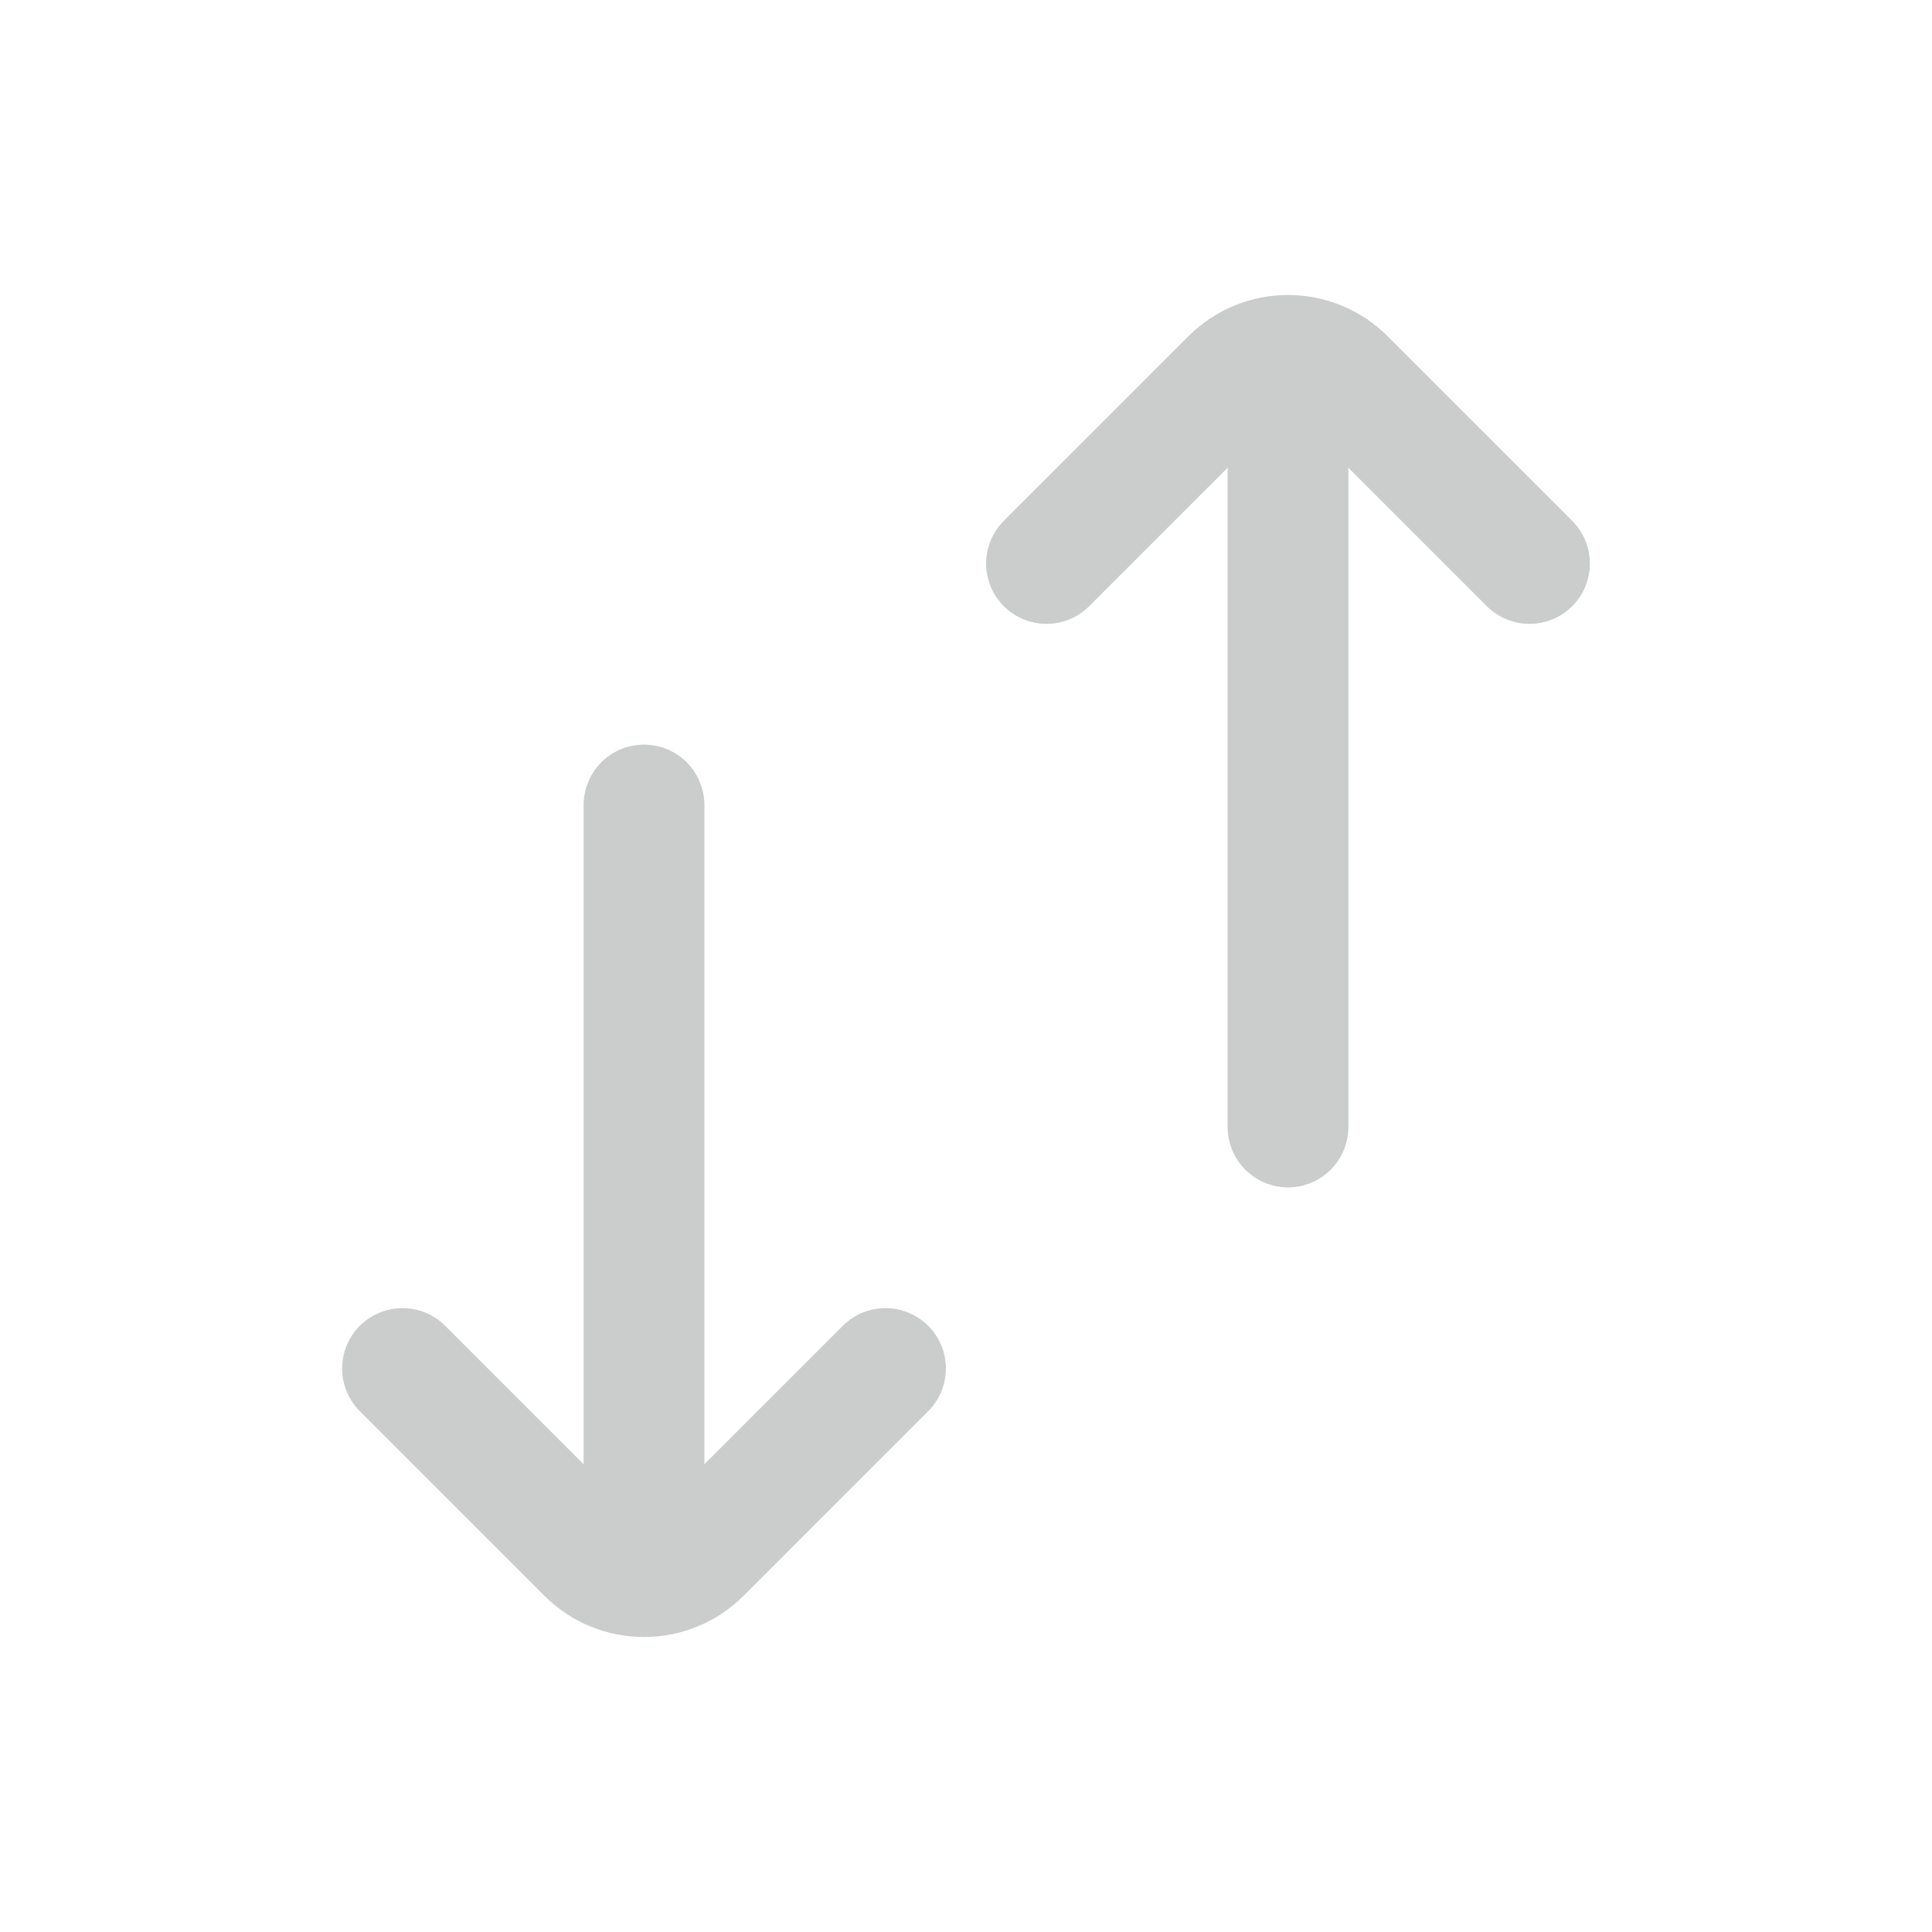
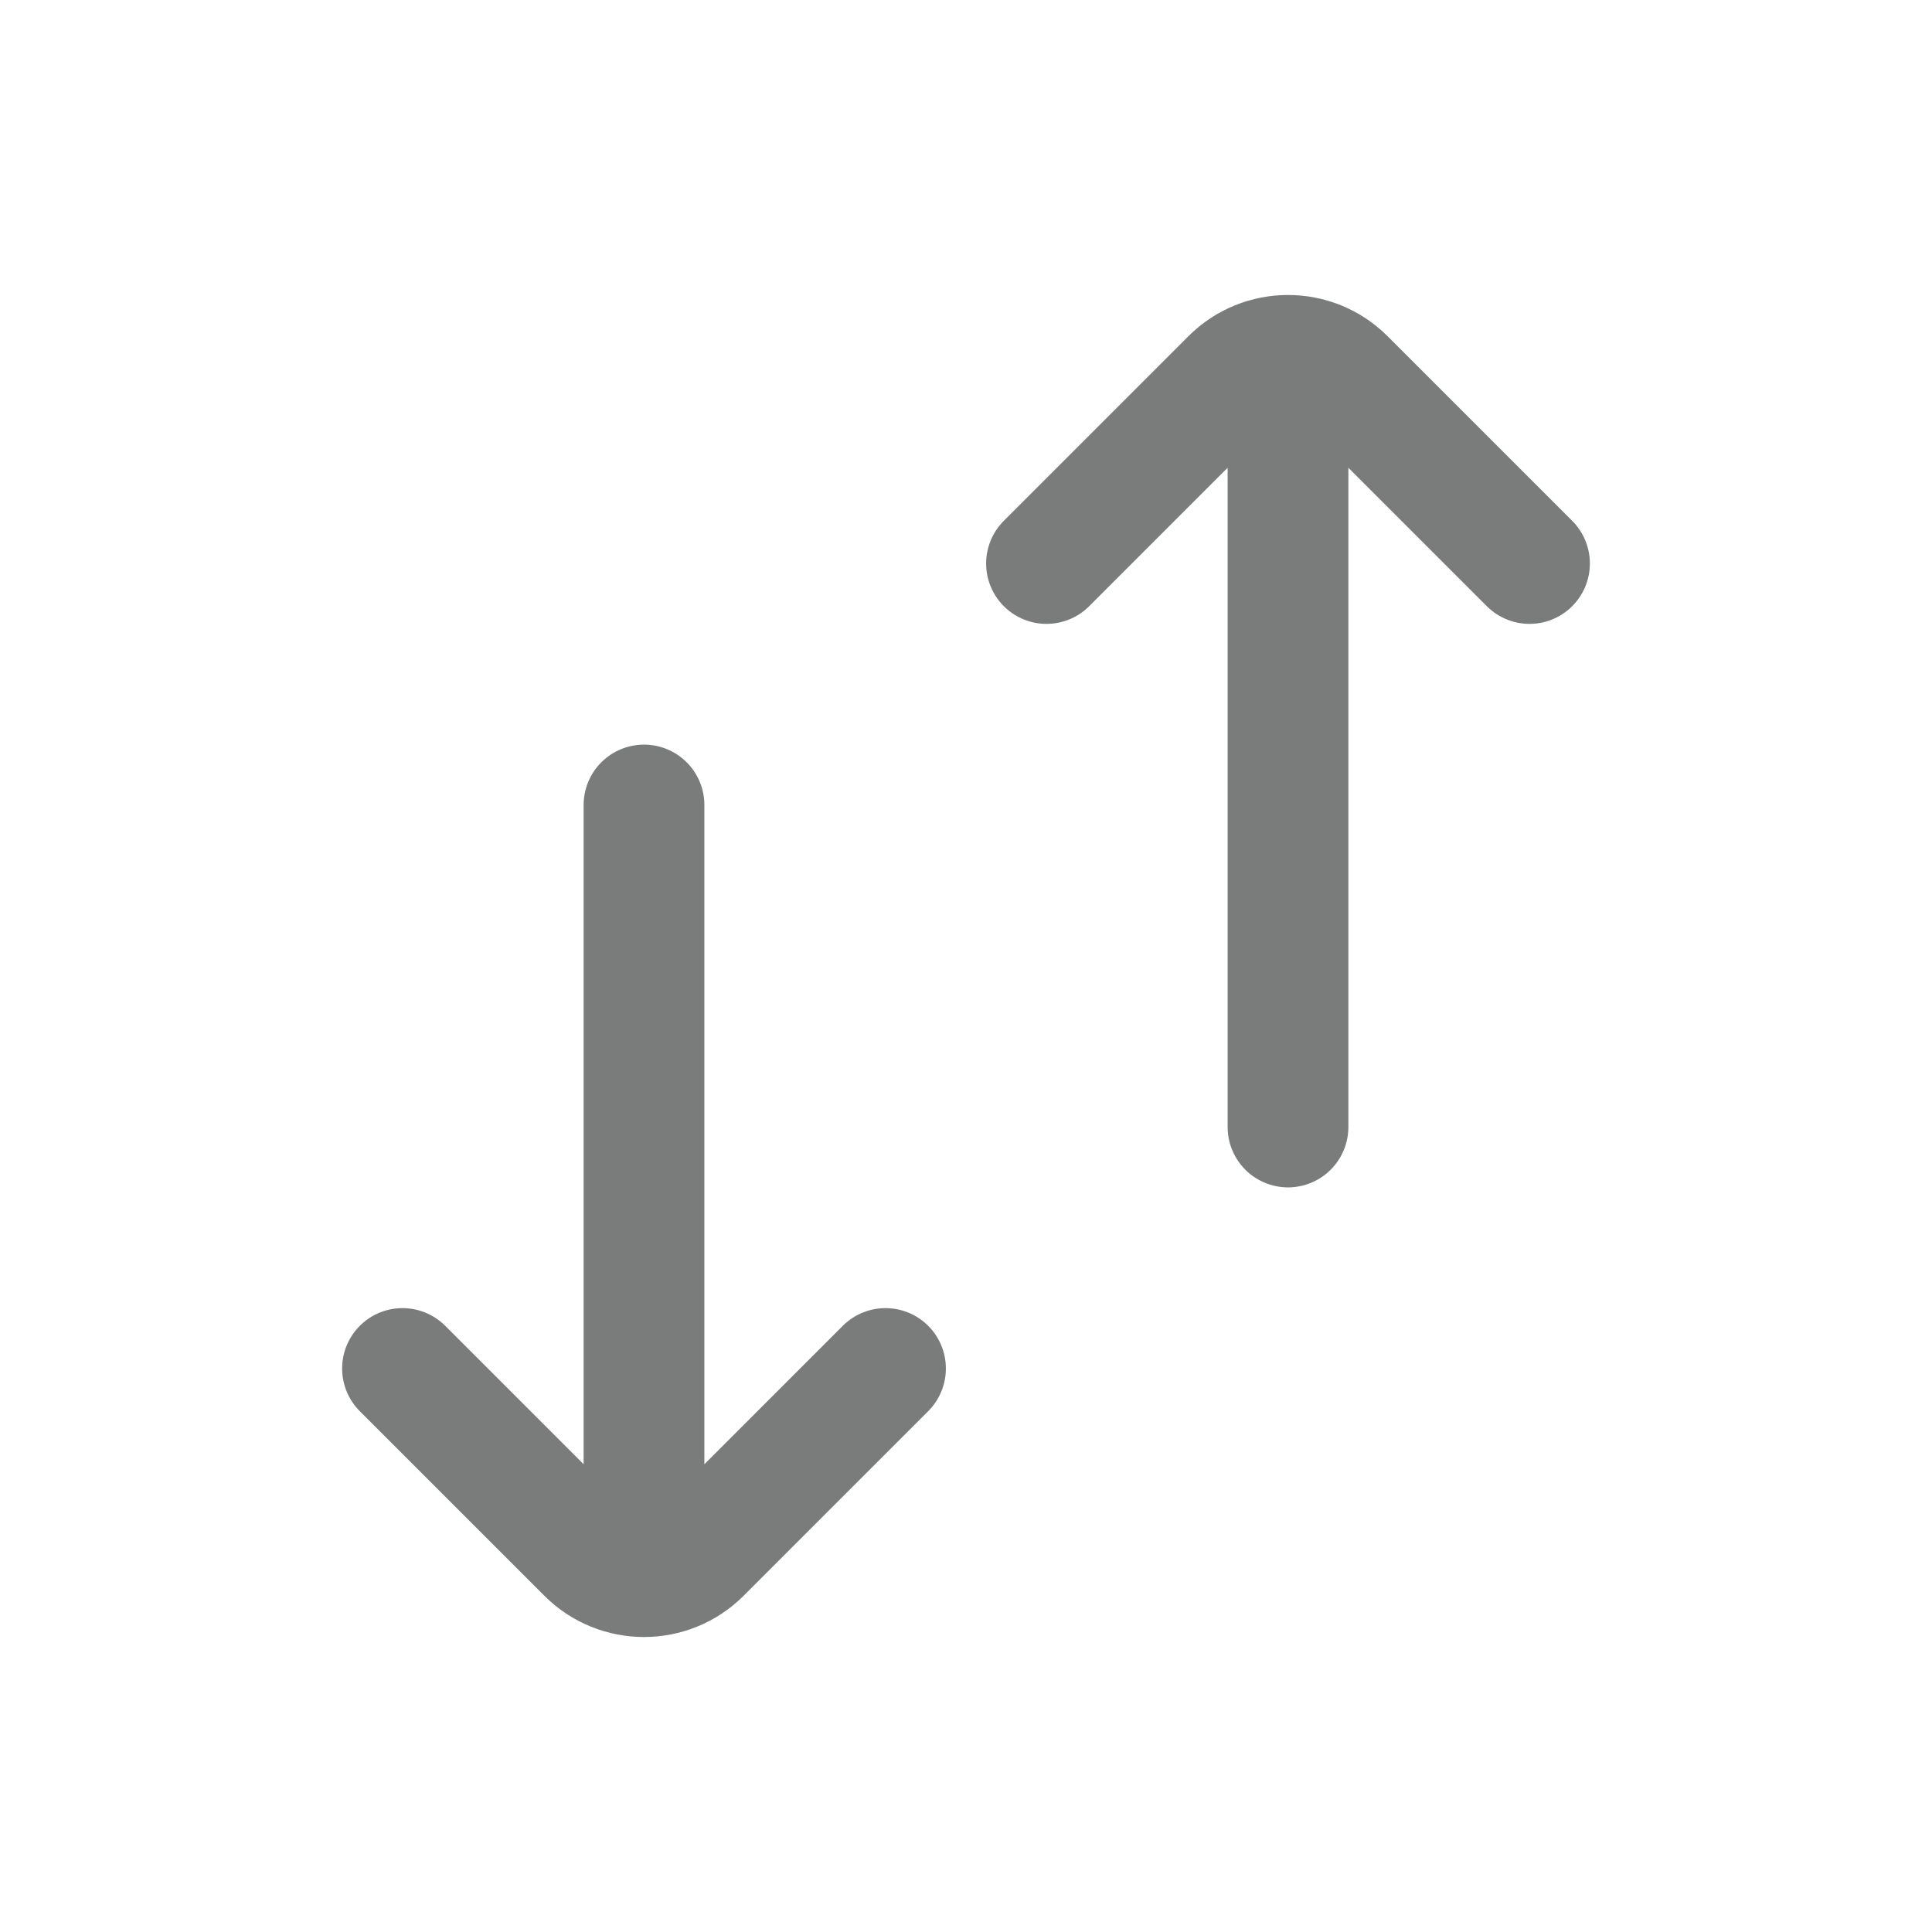
<svg xmlns="http://www.w3.org/2000/svg" width="24" height="24" viewBox="0 0 24 24" fill="none">
-   <path d="M11 17L8.707 19.293C8.317 19.683 7.683 19.683 7.293 19.293L5 17M8 10L8 18.5" stroke="#797C7B" stroke-opacity="0.39" stroke-width="1.5" stroke-linecap="round" stroke-linejoin="round" />
-   <path d="M13 7L15.293 4.707C15.683 4.317 16.317 4.317 16.707 4.707L19 7M16 14L16 5.5" stroke="#797C7B" stroke-opacity="0.39" stroke-width="1.5" stroke-linecap="round" stroke-linejoin="round" />
+   <path d="M11 17L8.707 19.293C8.317 19.683 7.683 19.683 7.293 19.293L5 17M8 10L8 18.5" stroke="#797C7B" stroke-width="1.5" stroke-linecap="round" stroke-linejoin="round" />
+   <path d="M13 7L15.293 4.707C15.683 4.317 16.317 4.317 16.707 4.707L19 7M16 14L16 5.5" stroke="#797C7B" stroke-width="1.5" stroke-linecap="round" stroke-linejoin="round" />
</svg>
